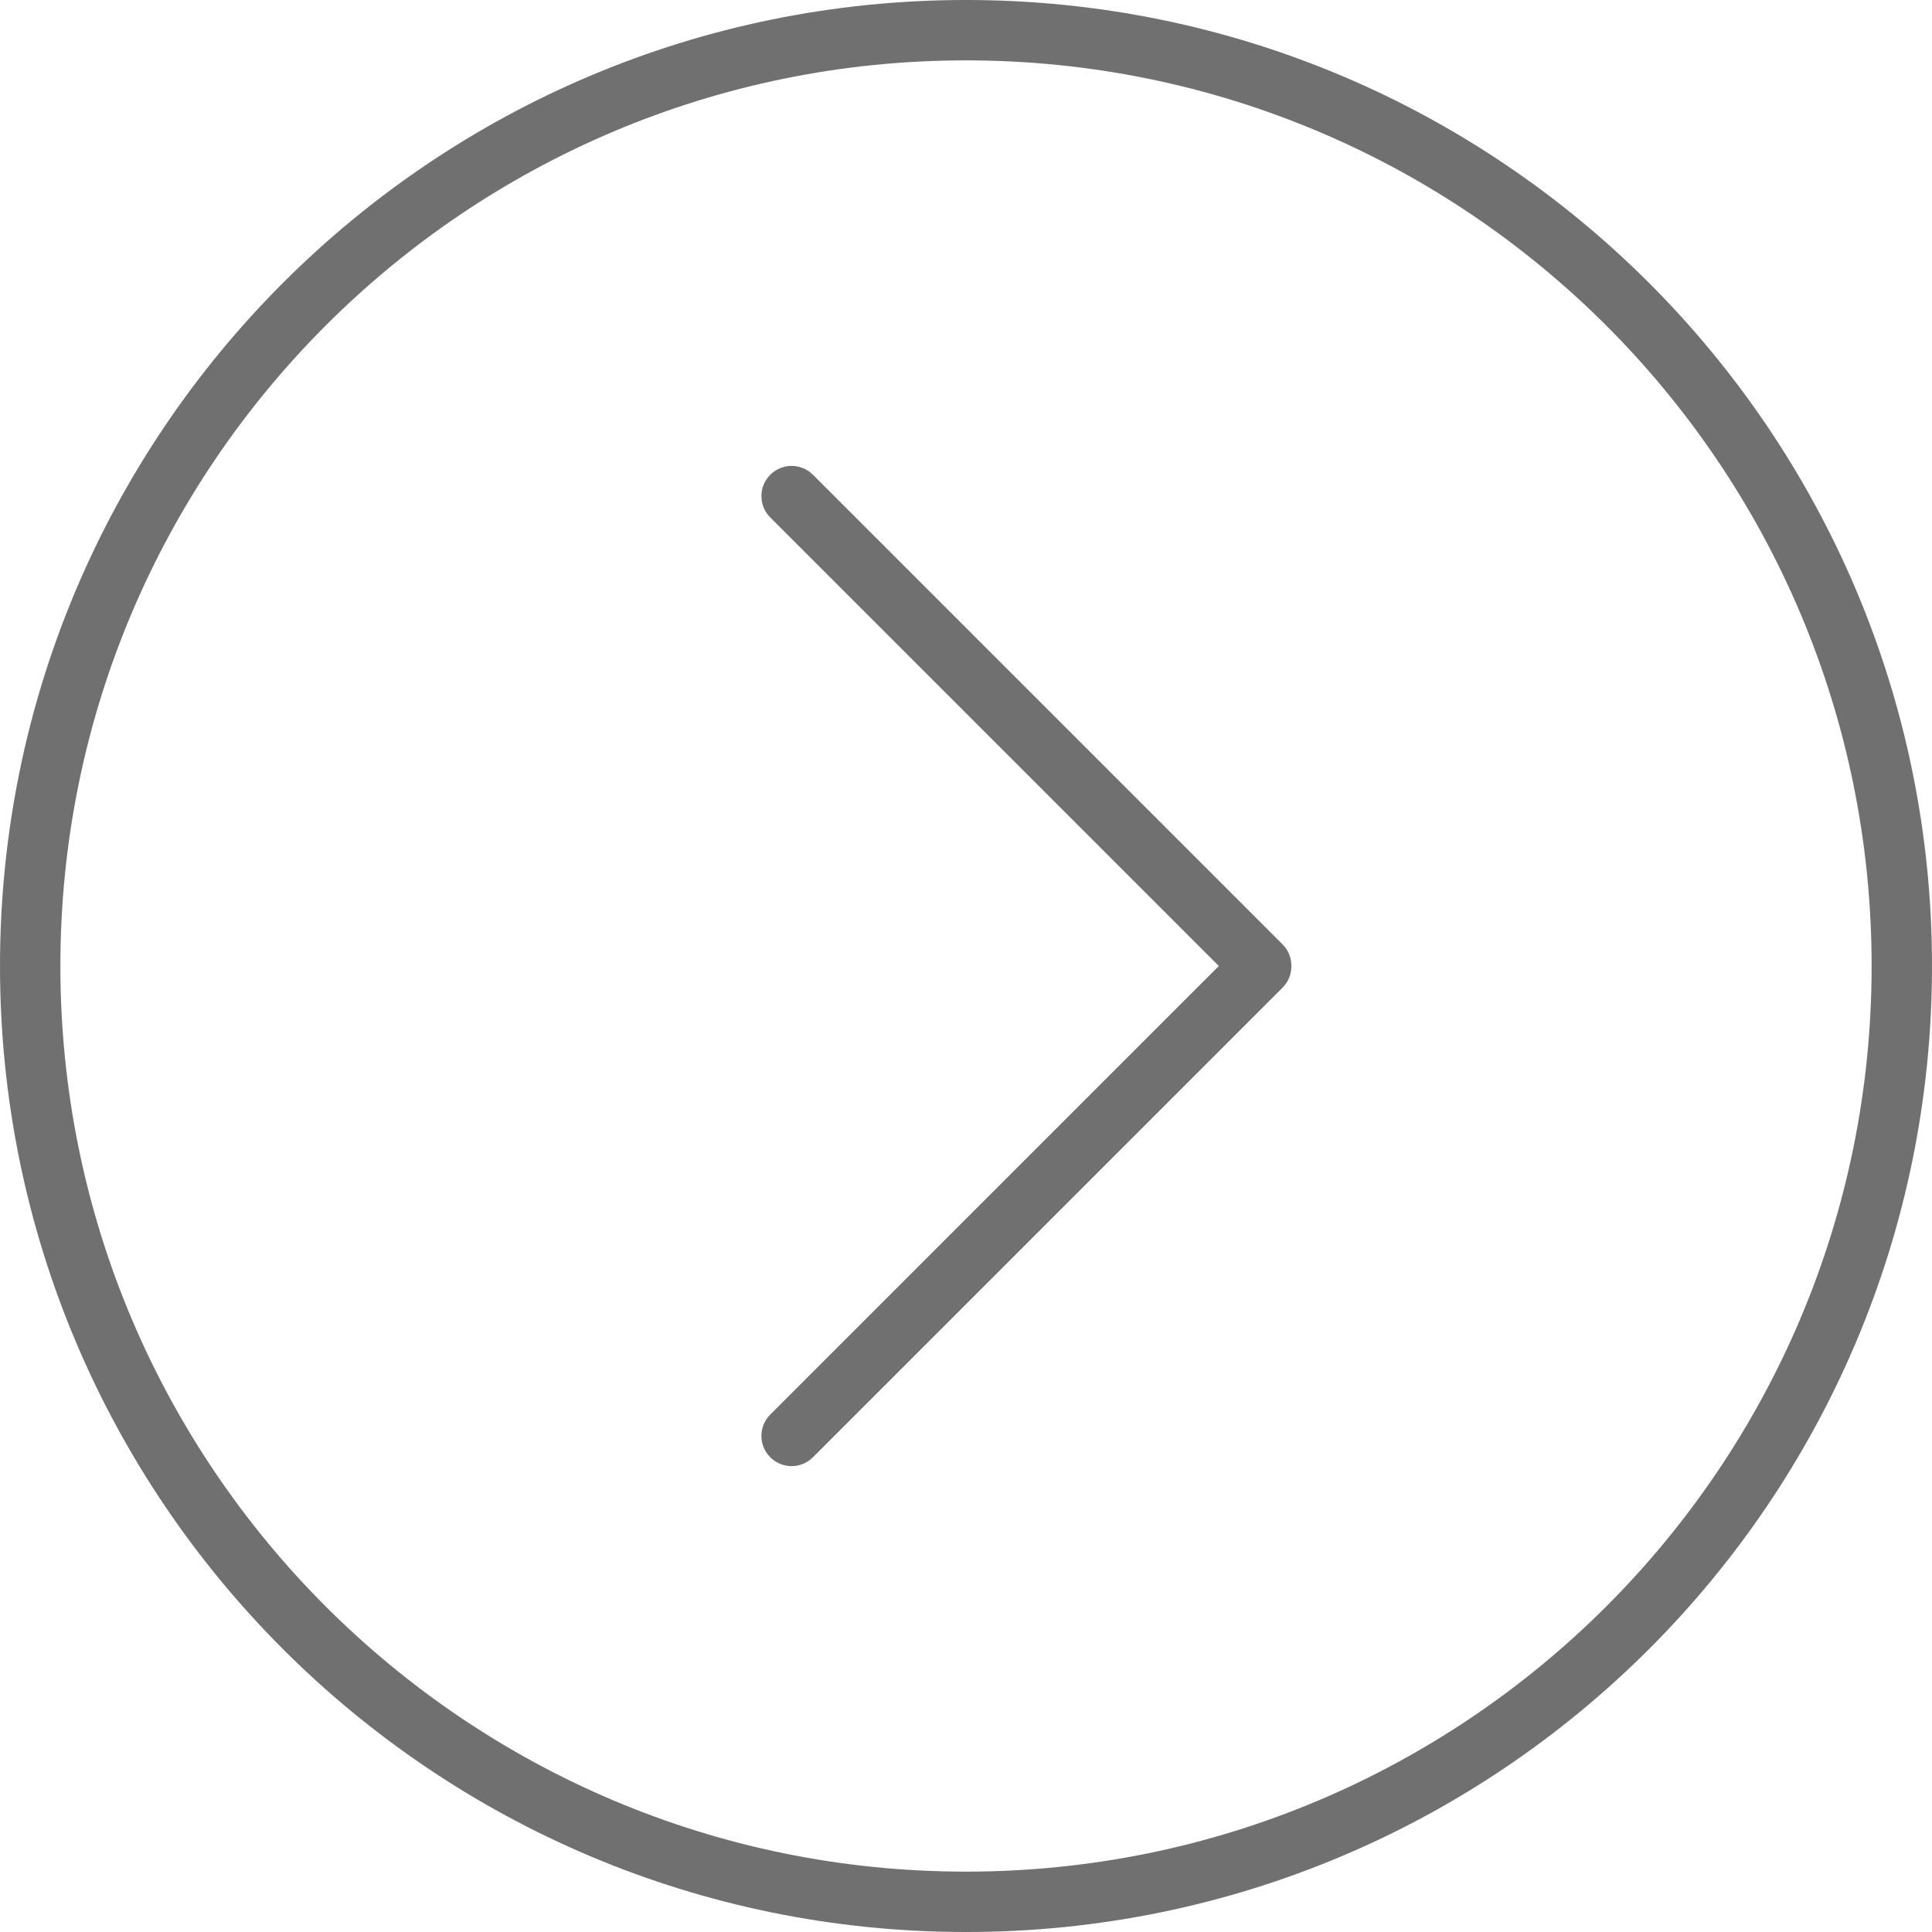
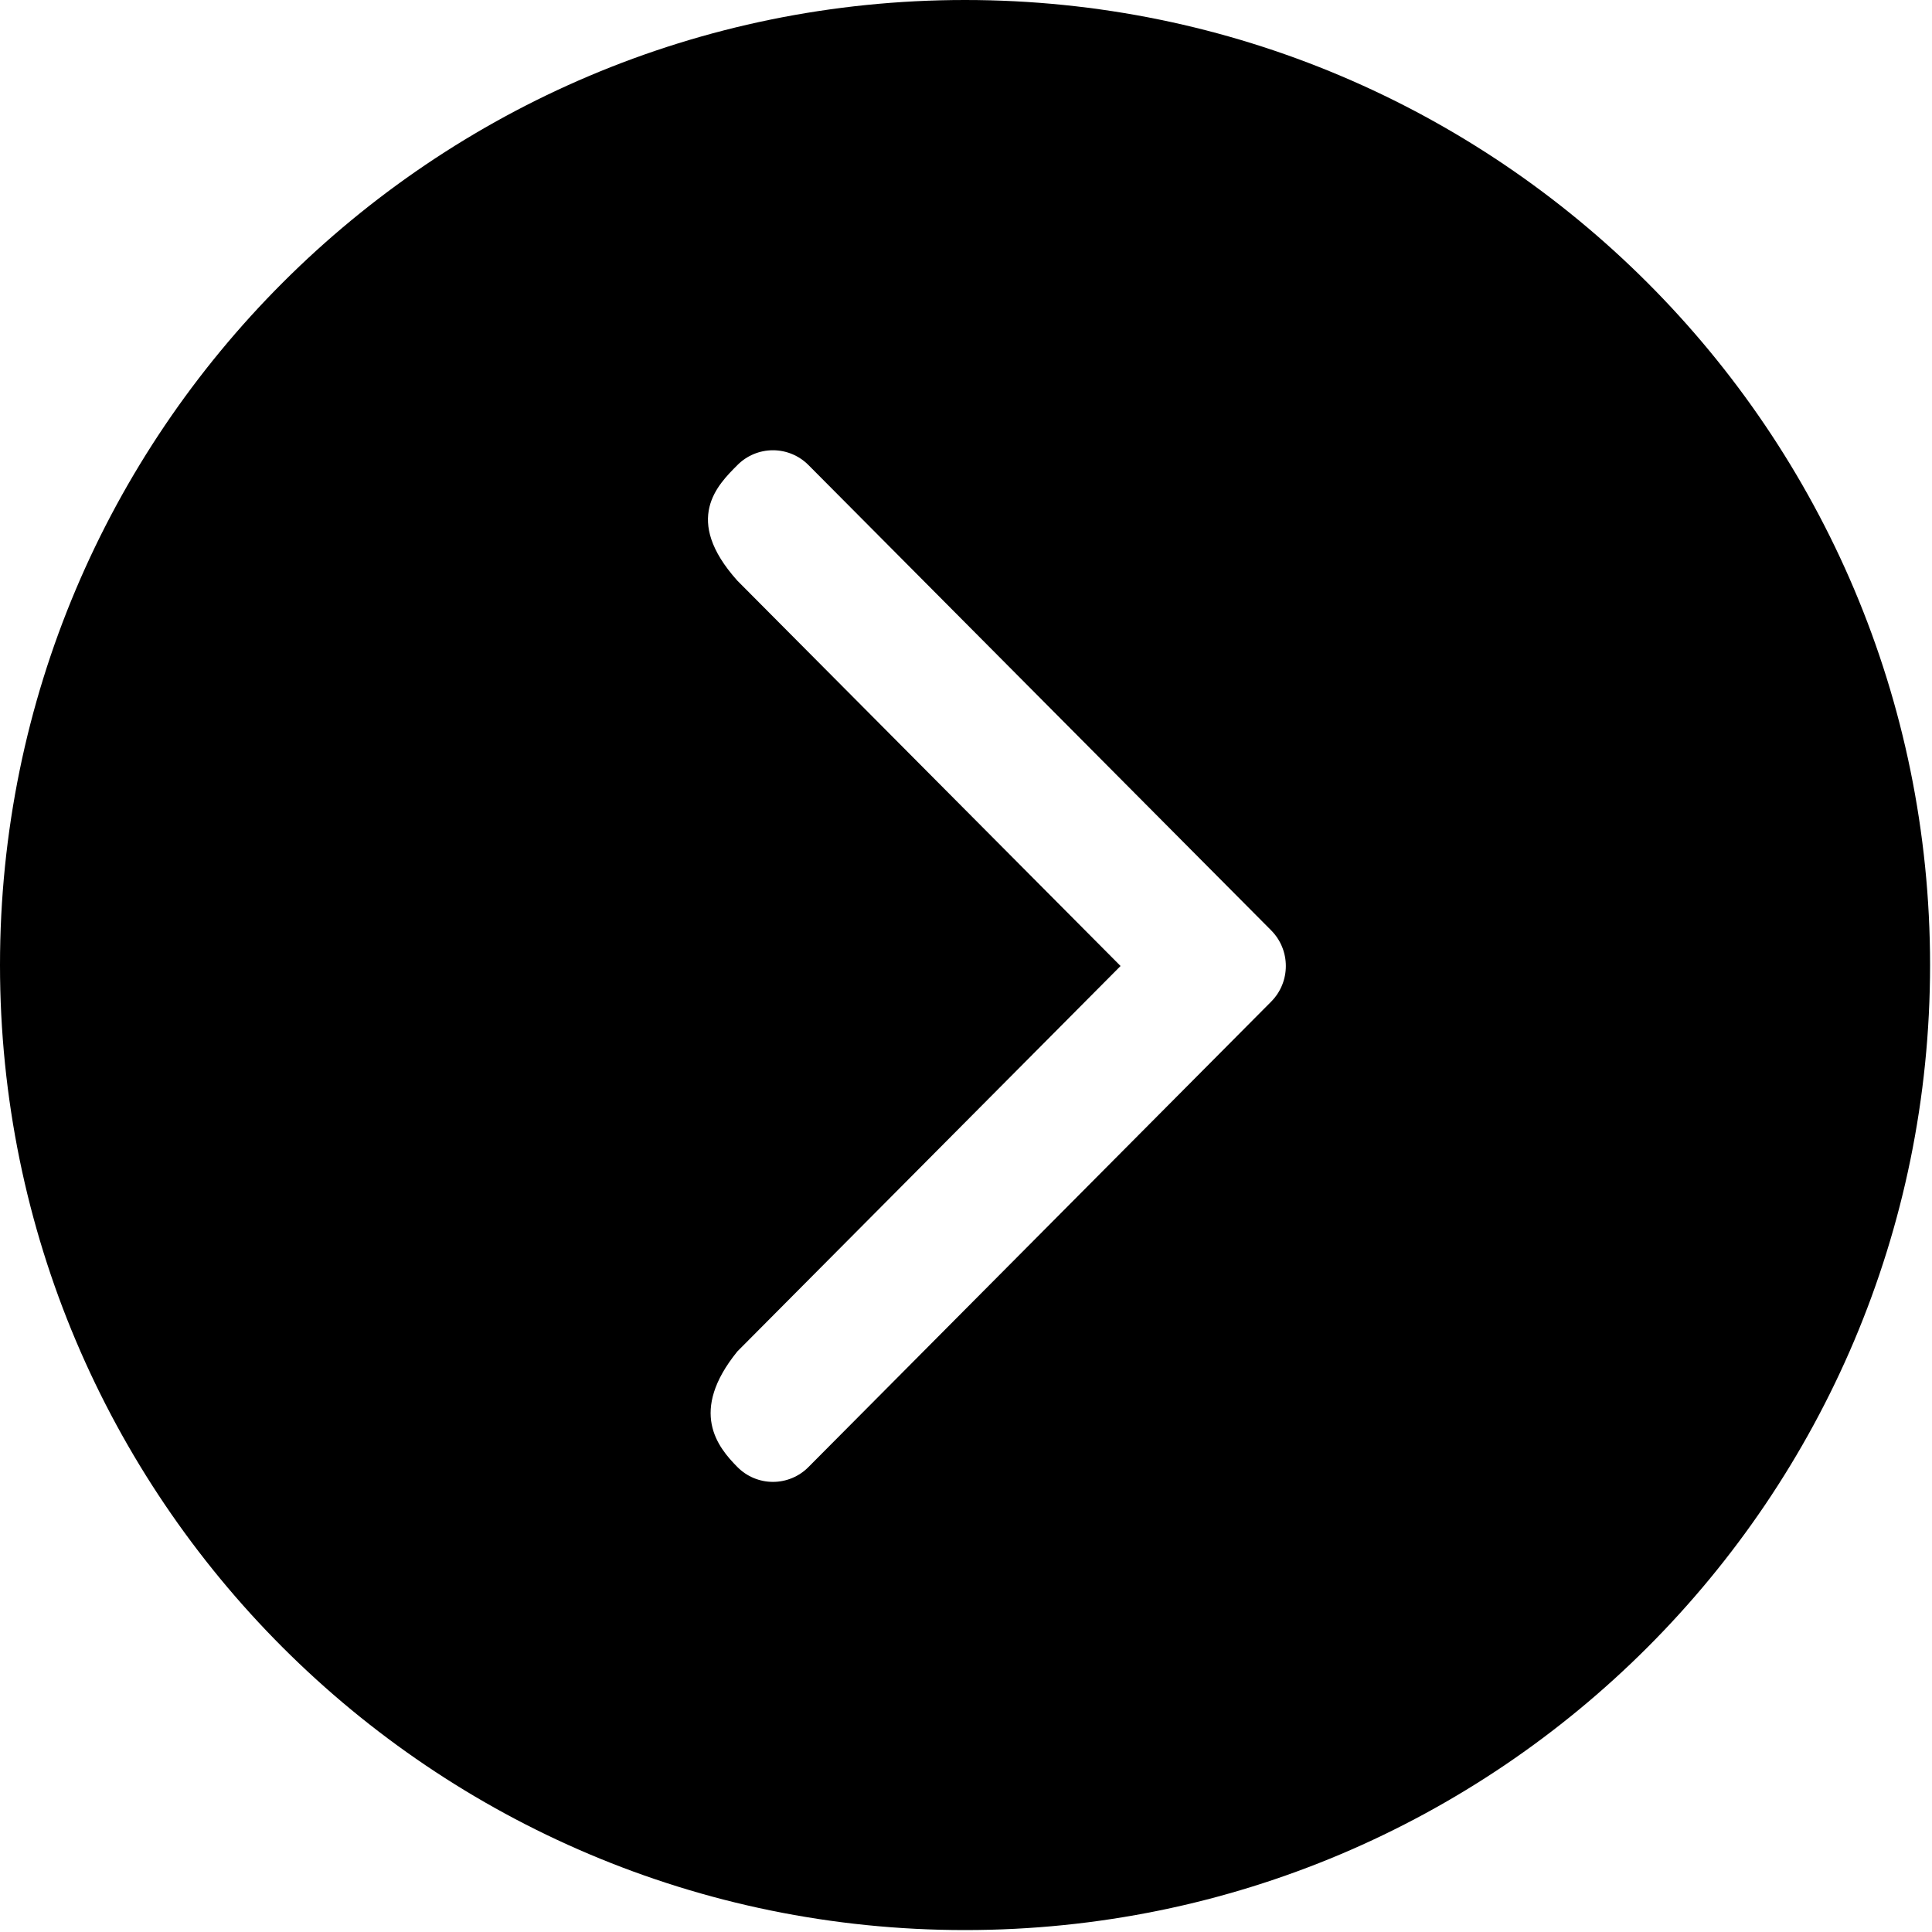
- <svg xmlns="http://www.w3.org/2000/svg" class="icon" viewBox="0 0 1024 1024" width="200" height="200">
-   <defs>
-     <style />
-   </defs>
-   <path d="M512 0C229.216 0 0 229.216 0 512c0 282.768 229.216 512 512 512 282.752 0 512-229.232 512-512C1024 229.216 794.752 0 512 0zm0 992C246.896 992 32 777.088 32 512 32 246.896 246.896 32 512 32c265.056 0 480 214.896 480 480 0 265.088-214.944 480-480 480z" fill="#707070" />
-   <path d="M430.88 251.632c-6.256-6.256-16.368-6.256-22.624 0s-6.256 16.384 0 22.624L646 512 408.256 749.76c-6.256 6.256-6.256 16.368 0 22.624s16.368 6.256 22.624 0l248.912-248.912c3.168-3.152 4.704-7.328 4.656-11.456.048-4.144-1.488-8.304-4.656-11.472L430.88 251.632z" fill="#707070" />
+ <svg xmlns="http://www.w3.org/2000/svg" t="1565267069821" class="icon" viewBox="0 0 1024 1024" version="1.1" p-id="3770" width="200" height="200">
+   <path d="M1022.976 511.488C1022.976 229.018 793.958 0 511.488 0S0 229.018 0 511.488s229.018 511.488 511.488 511.488 511.488-229.018 511.488-511.488zM673.69 530.944l-245.146 246.58a26.47 26.47 0 0 1-37.734 0c-10.394-10.497-25.856-29.338 0-61.236L593.92 512 390.81 307.763c-29.133-32.512-10.394-50.79 0-61.235a26.522 26.522 0 0 1 37.734 0L673.69 493.056a26.829 26.829 0 0 1 0 37.888z" p-id="3771" />
</svg>
